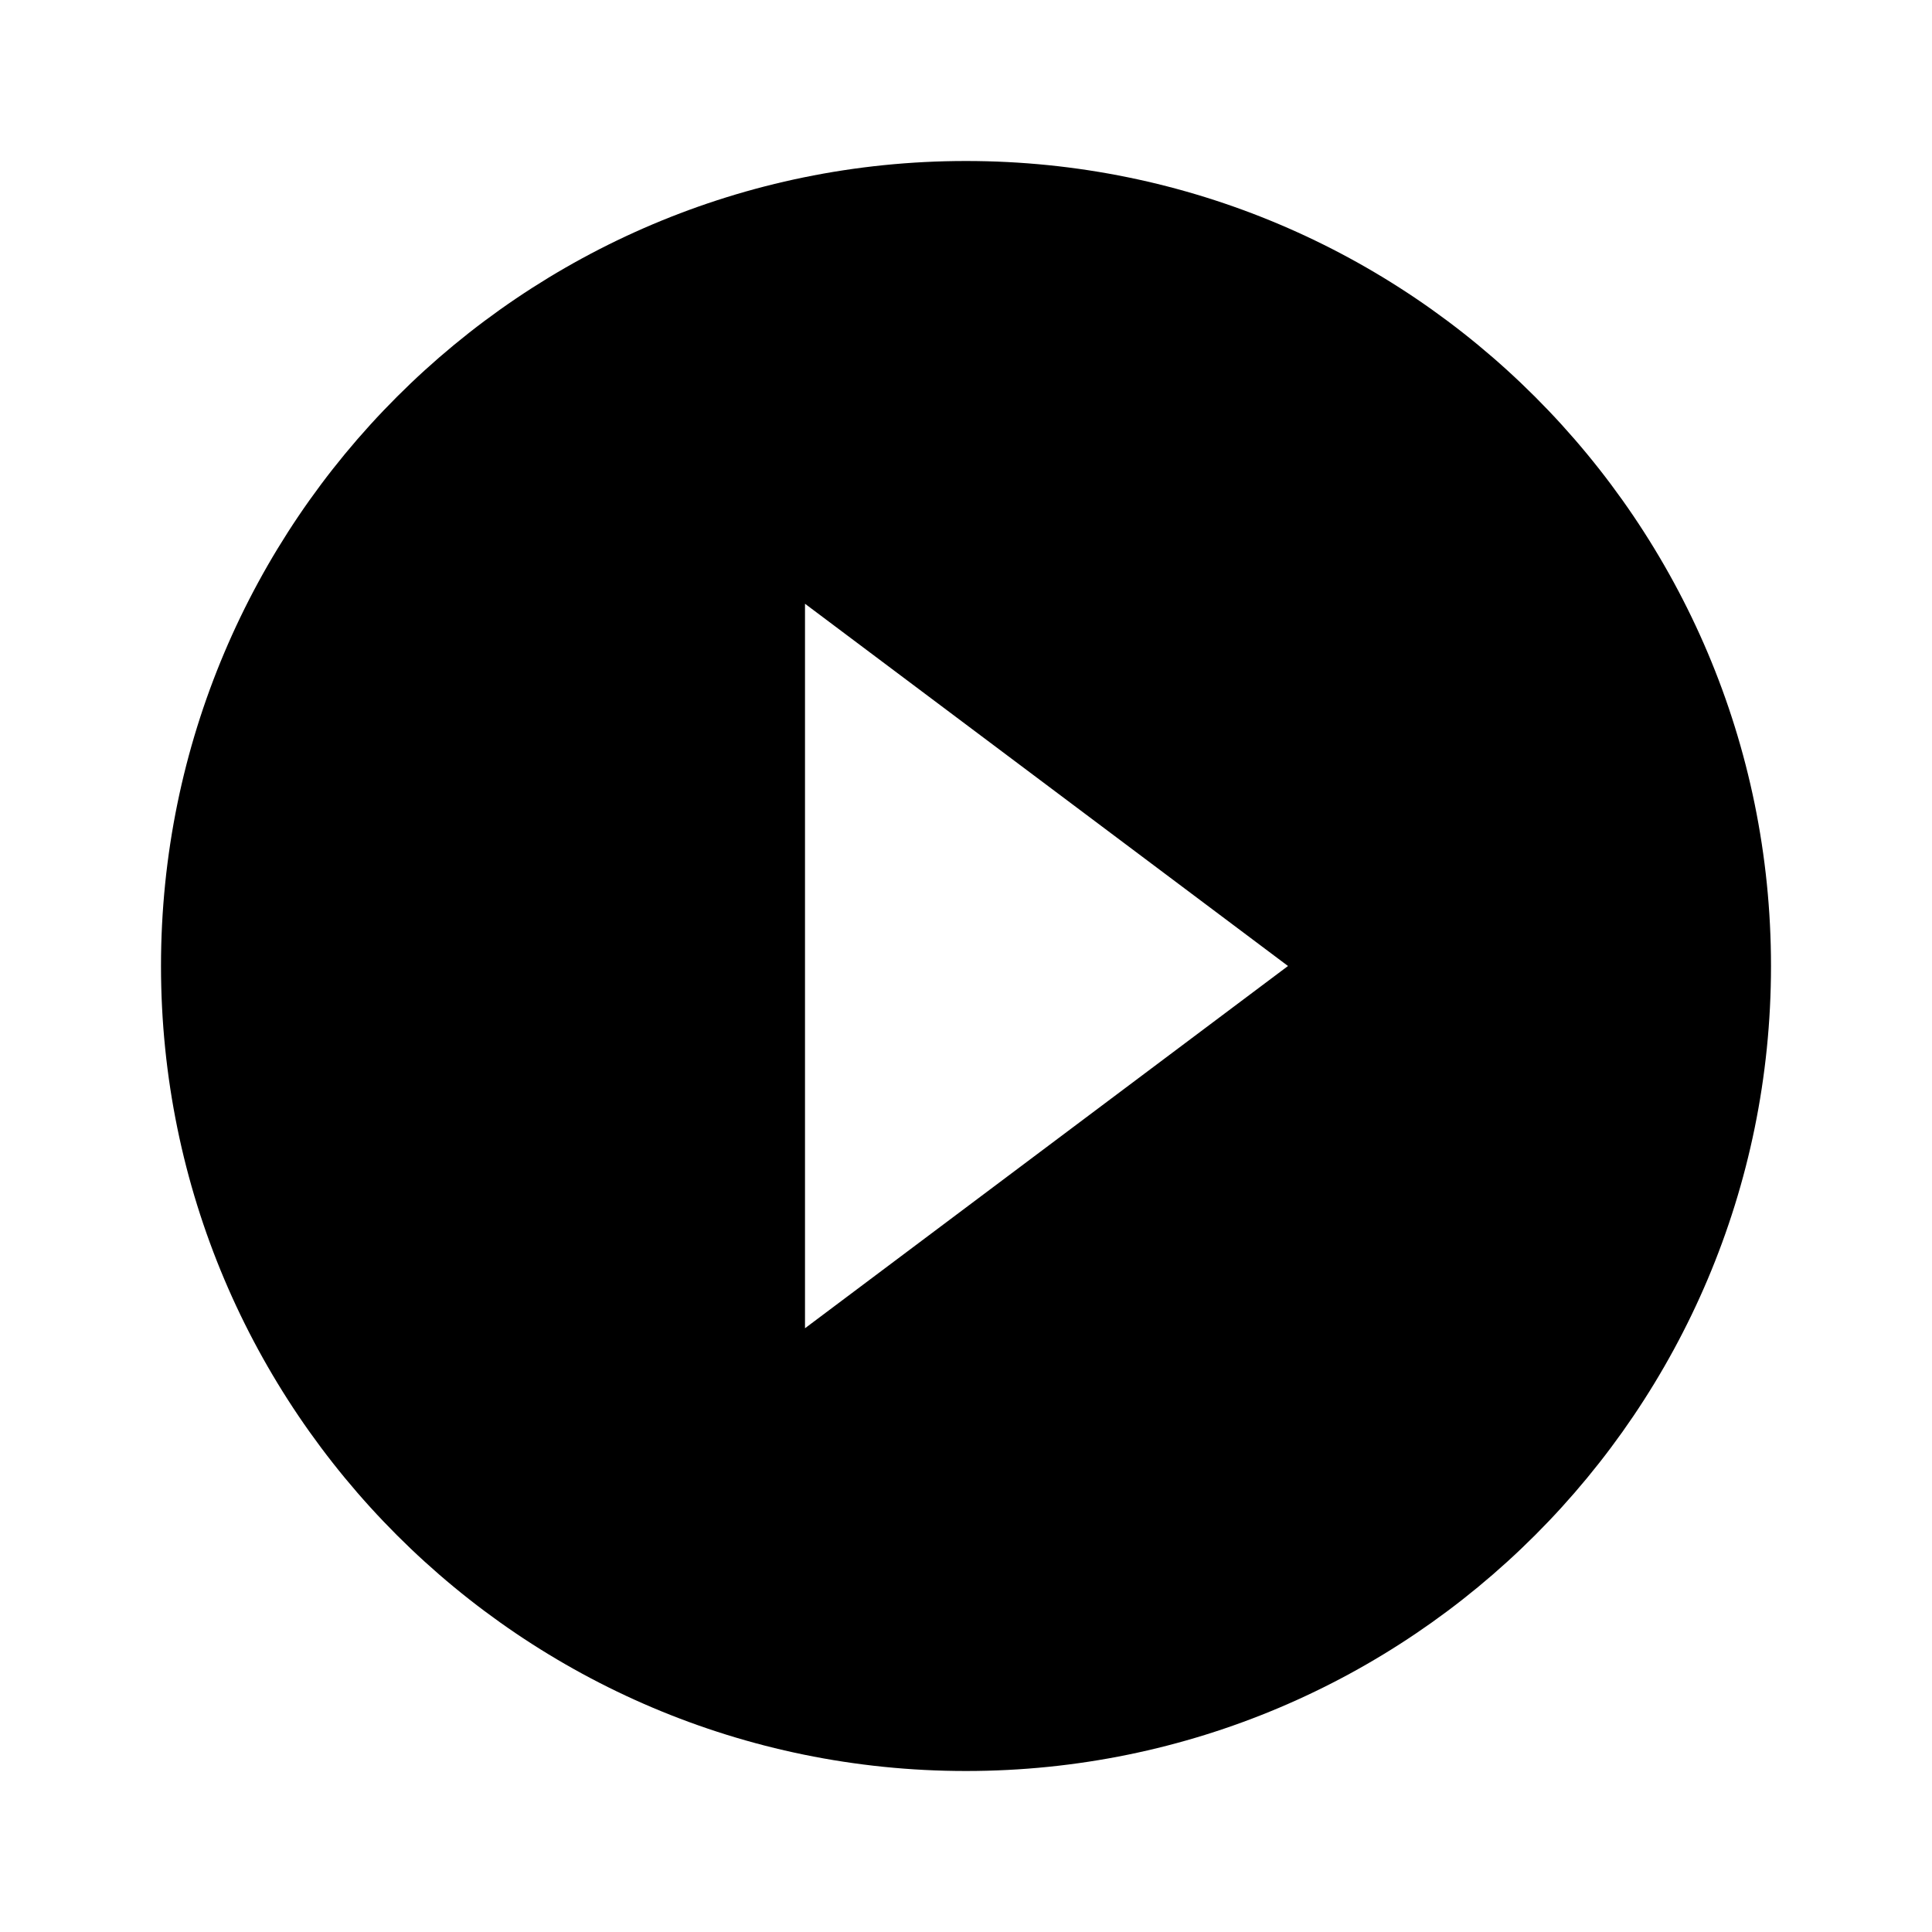
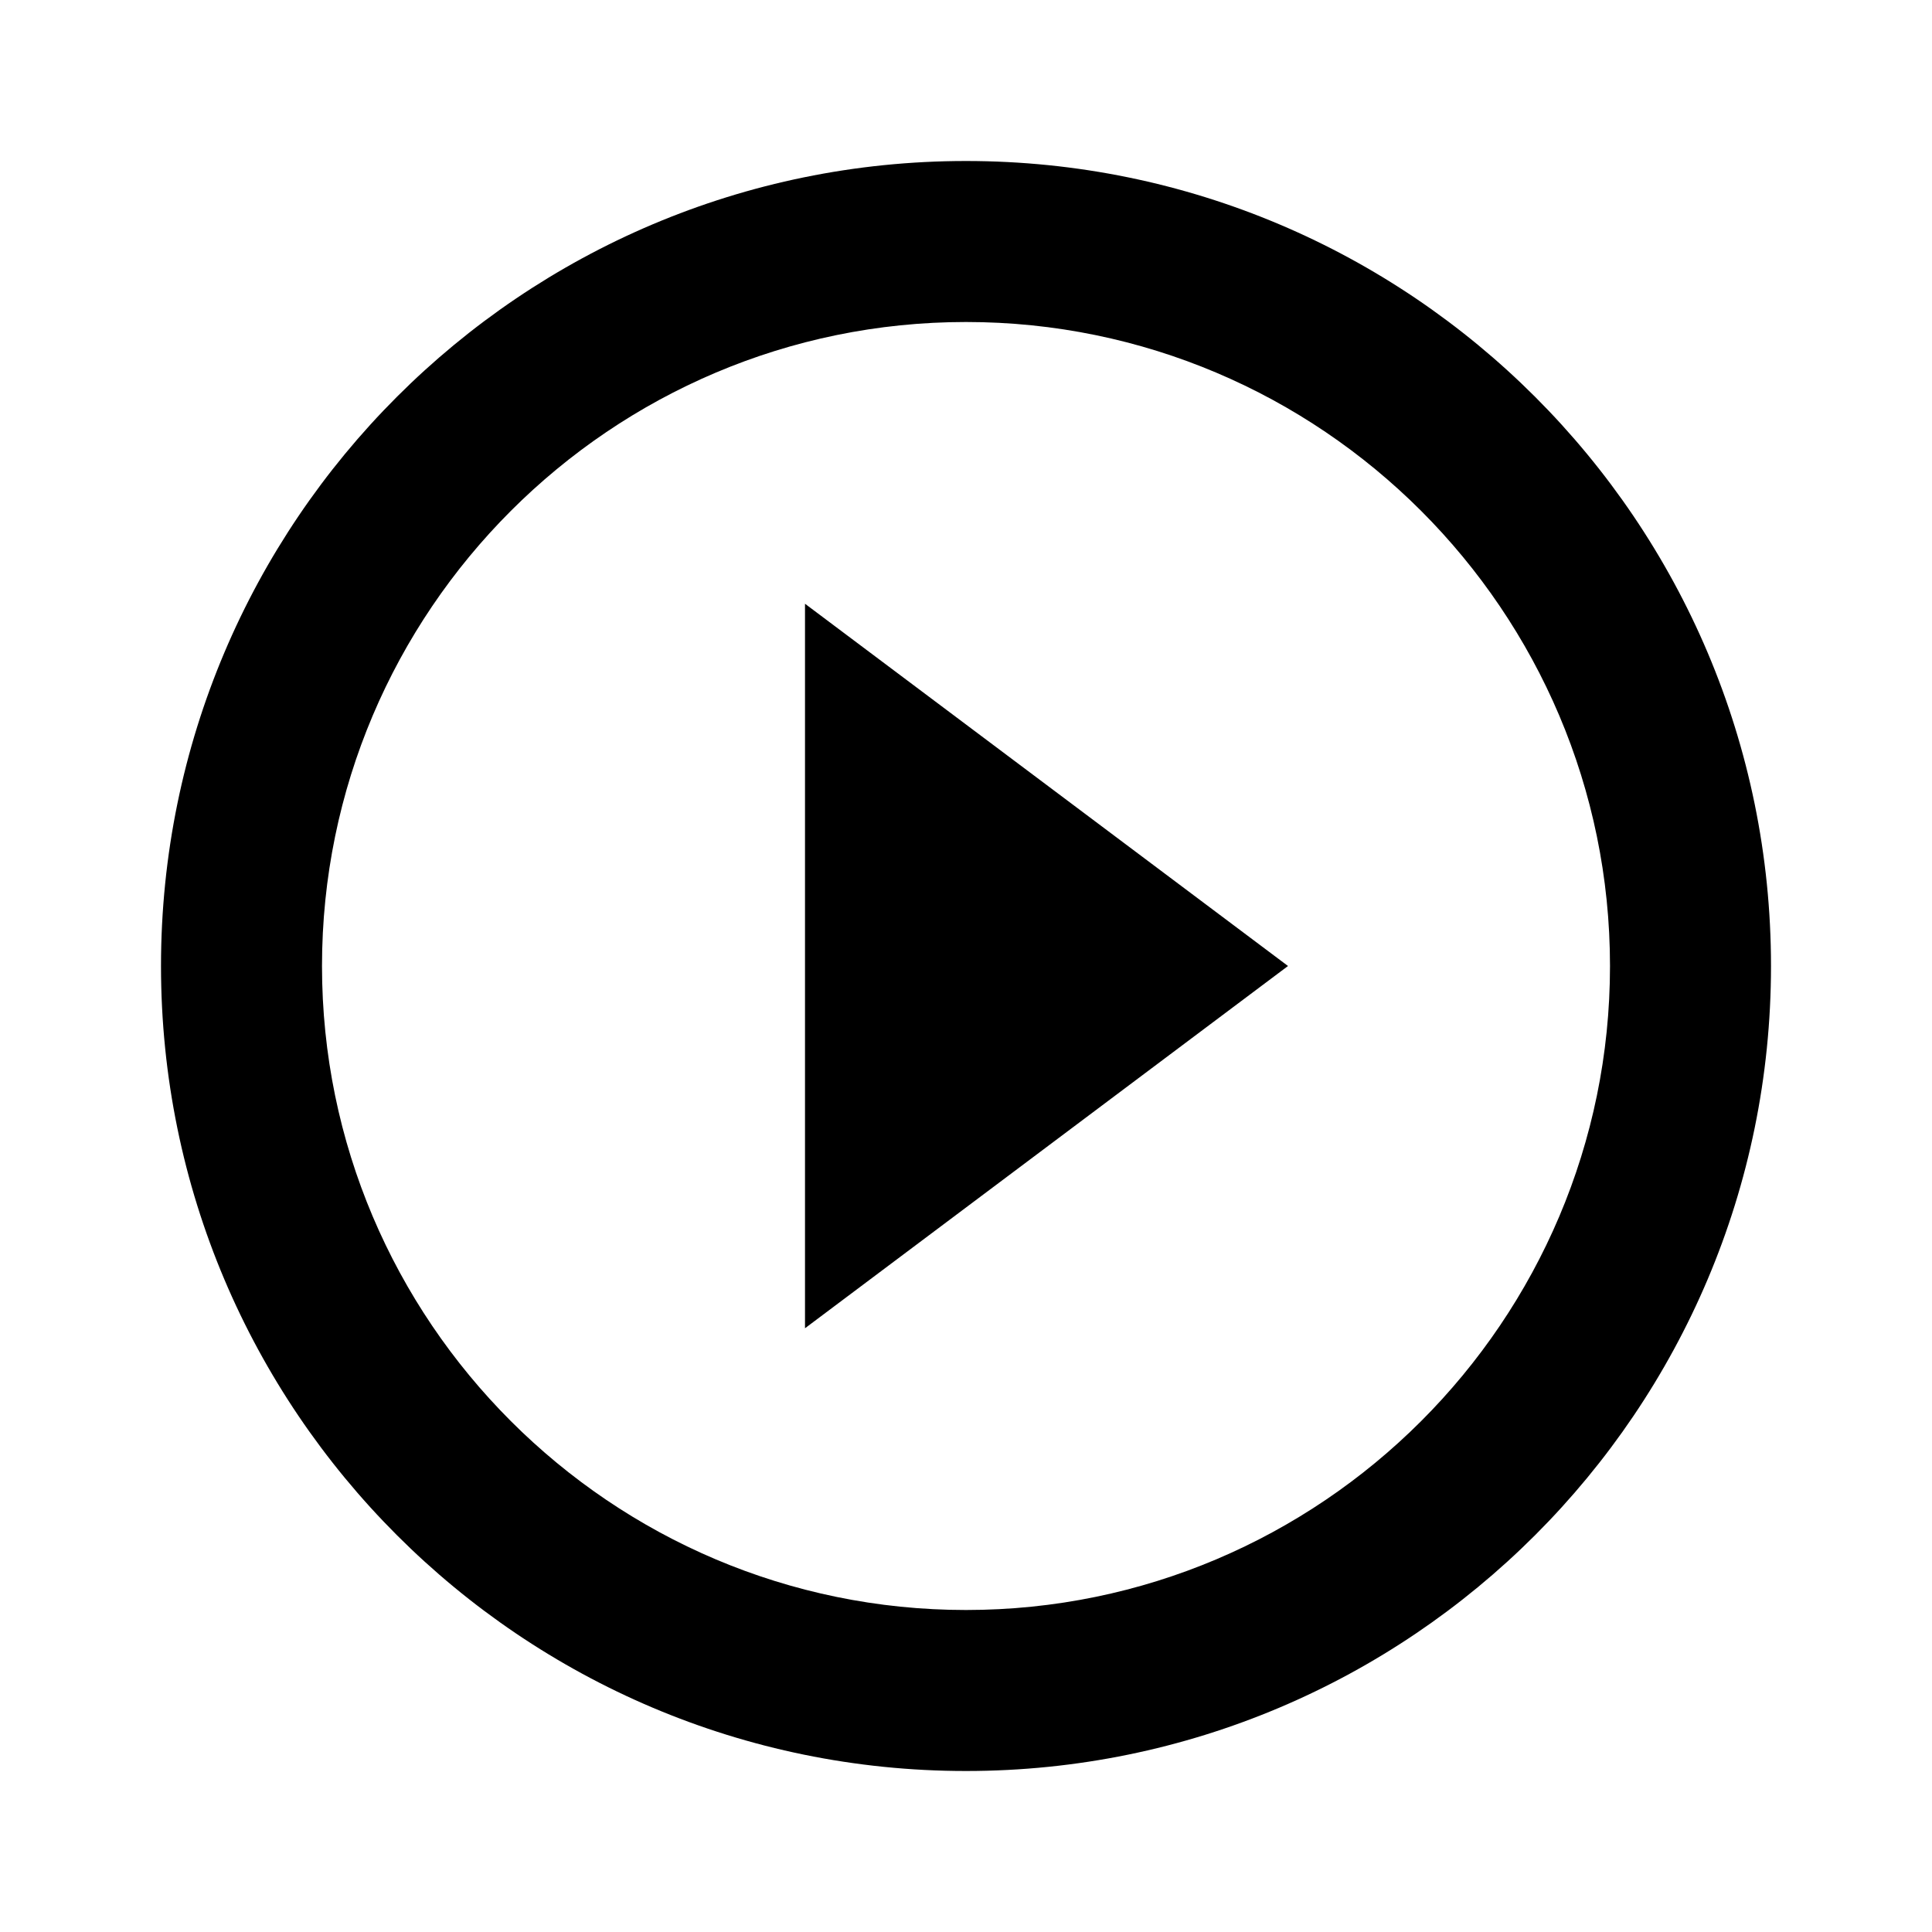
<svg xmlns="http://www.w3.org/2000/svg" height="24" viewBox="0 0 24 24" width="24">
  <path d="M0 0h24v24H0z" fill="none" />
-   <path d="M12 2C6.48 2 2 6.48 2 12s4.48 10 10 10 10-4.48 10-10S17.52 2 12 2zm-2 14.5v-9l6 4.5-6 4.5z" />
+   <path d="M10 16.5l6-4.5-6-4.5v9zM12 2C6.48 2 2 6.48 2 12s4.48 10 10 10 10-4.48 10-10S17.52 2 12 2zm0 18c-4.41 0-8-3.59-8-8s3.59-8 8-8 8 3.59 8 8-3.59 8-8 8z" />
</svg>
